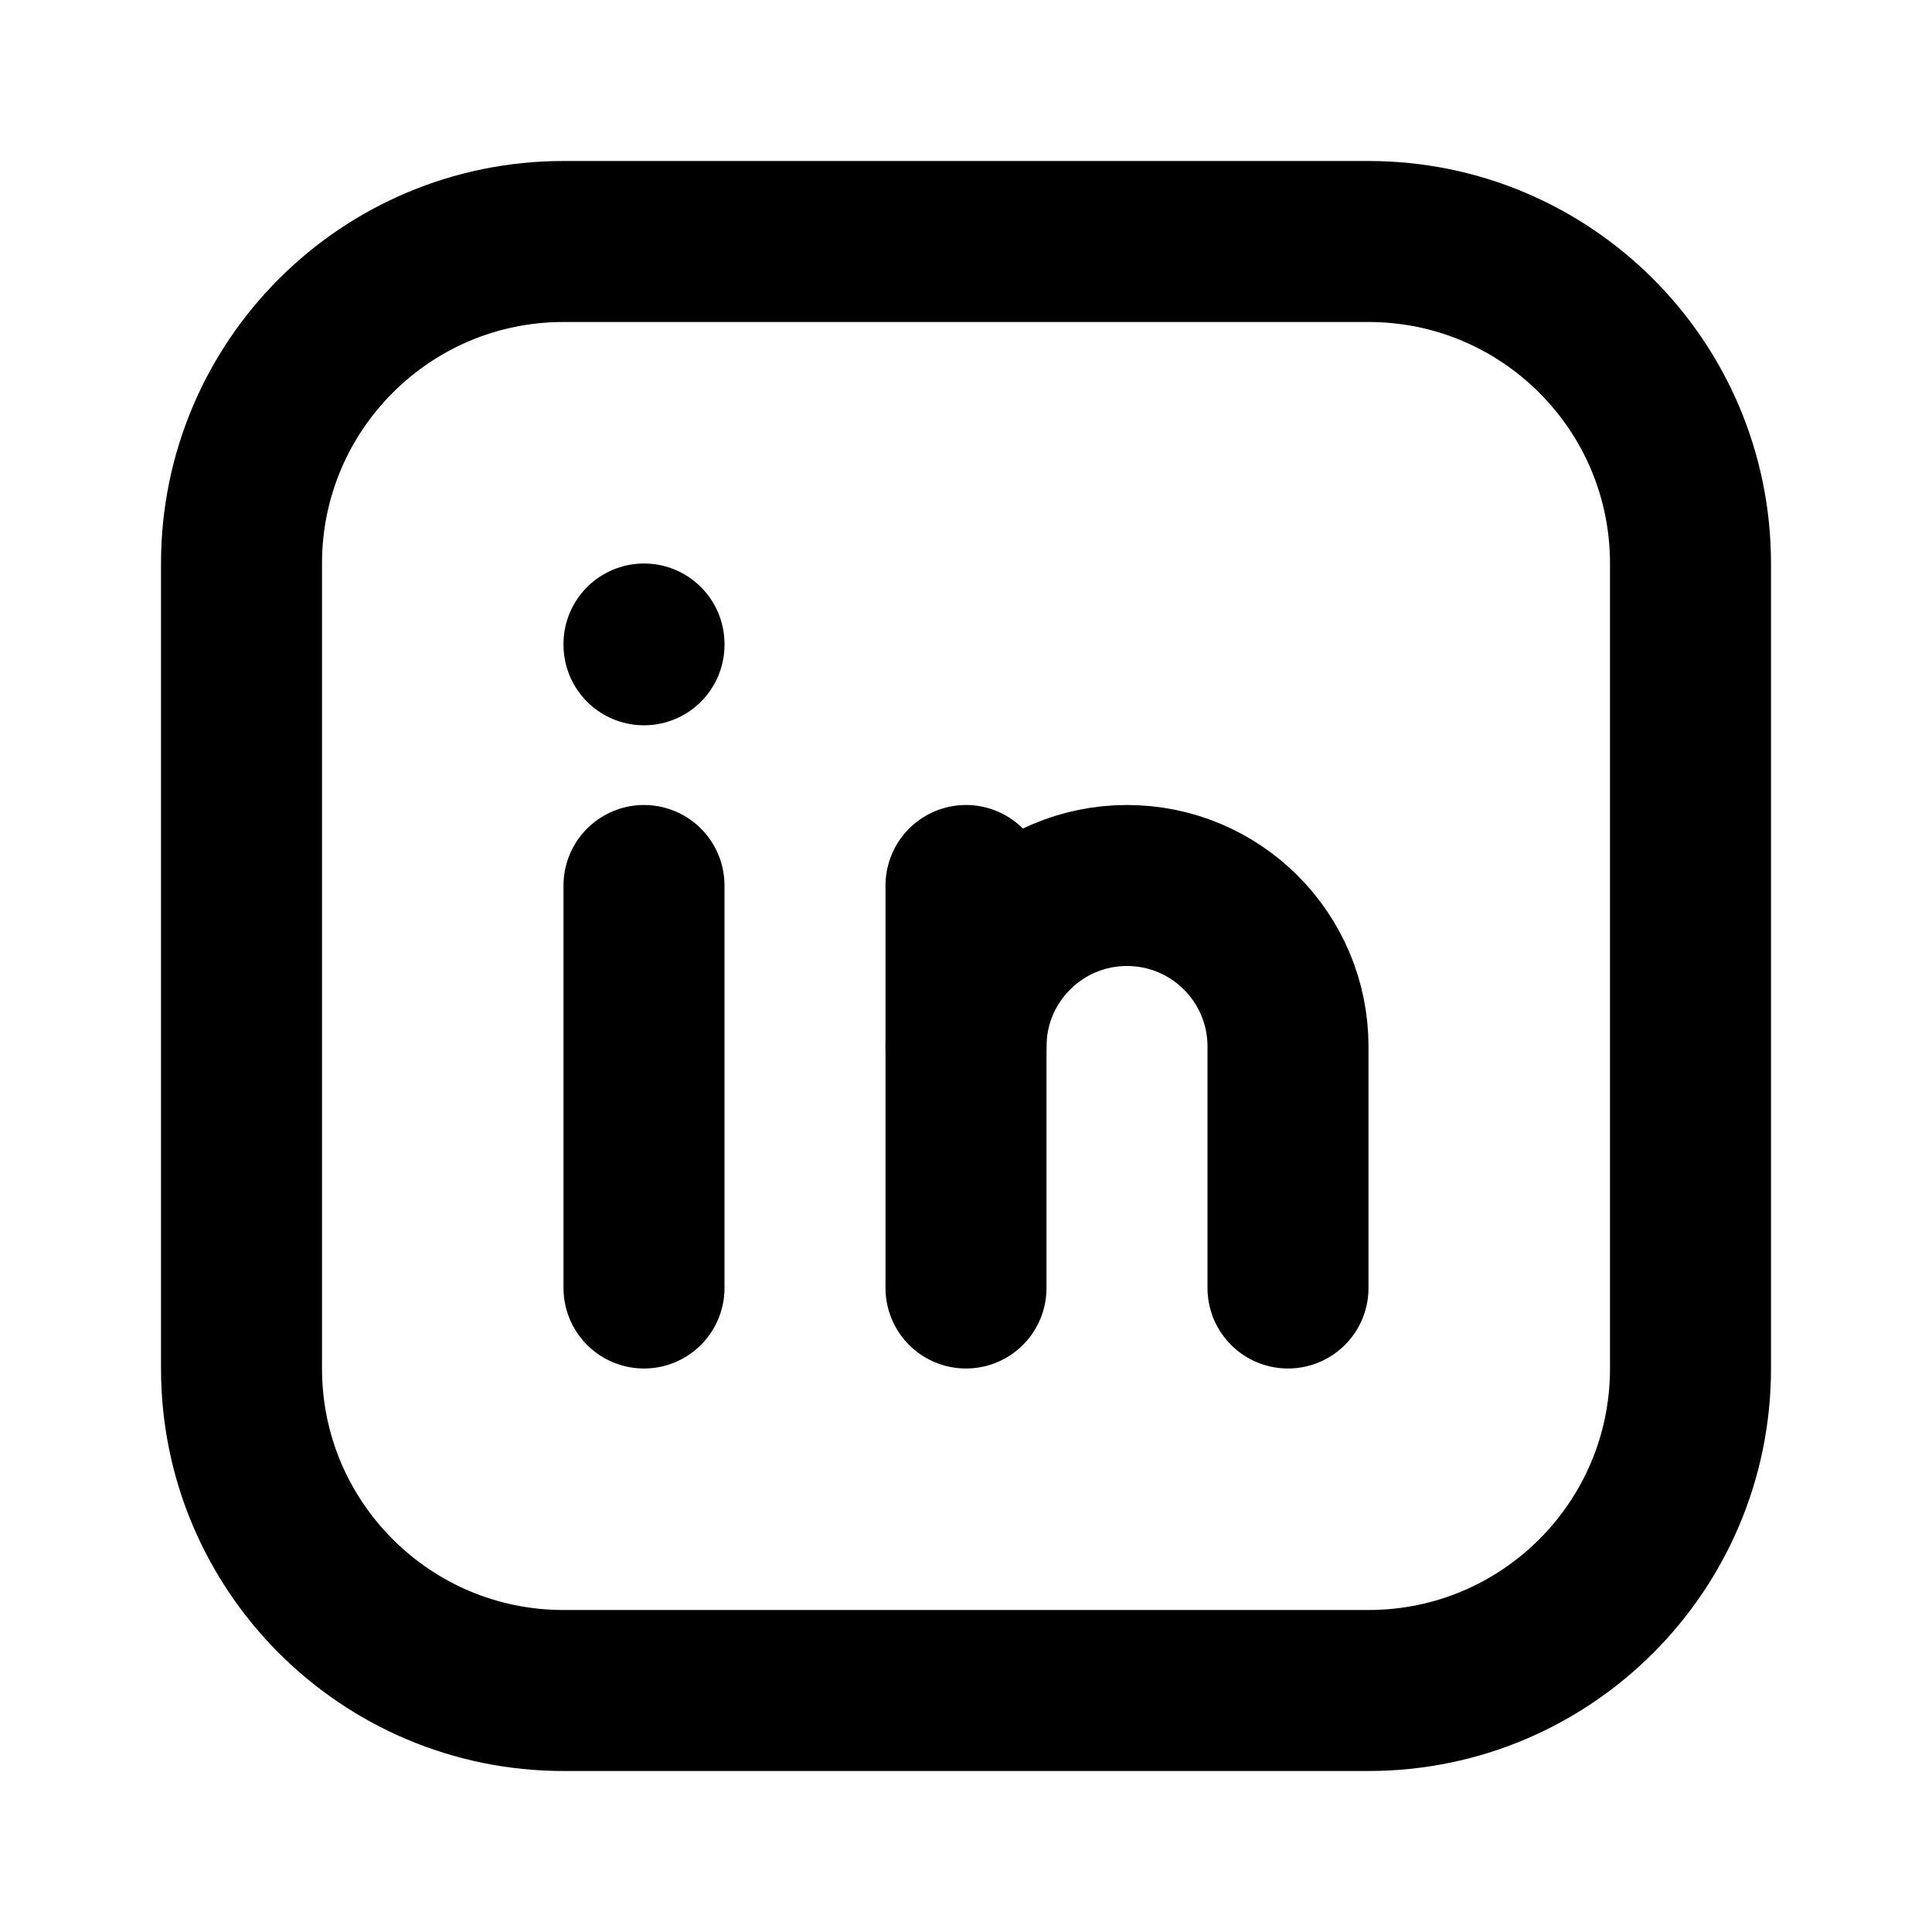
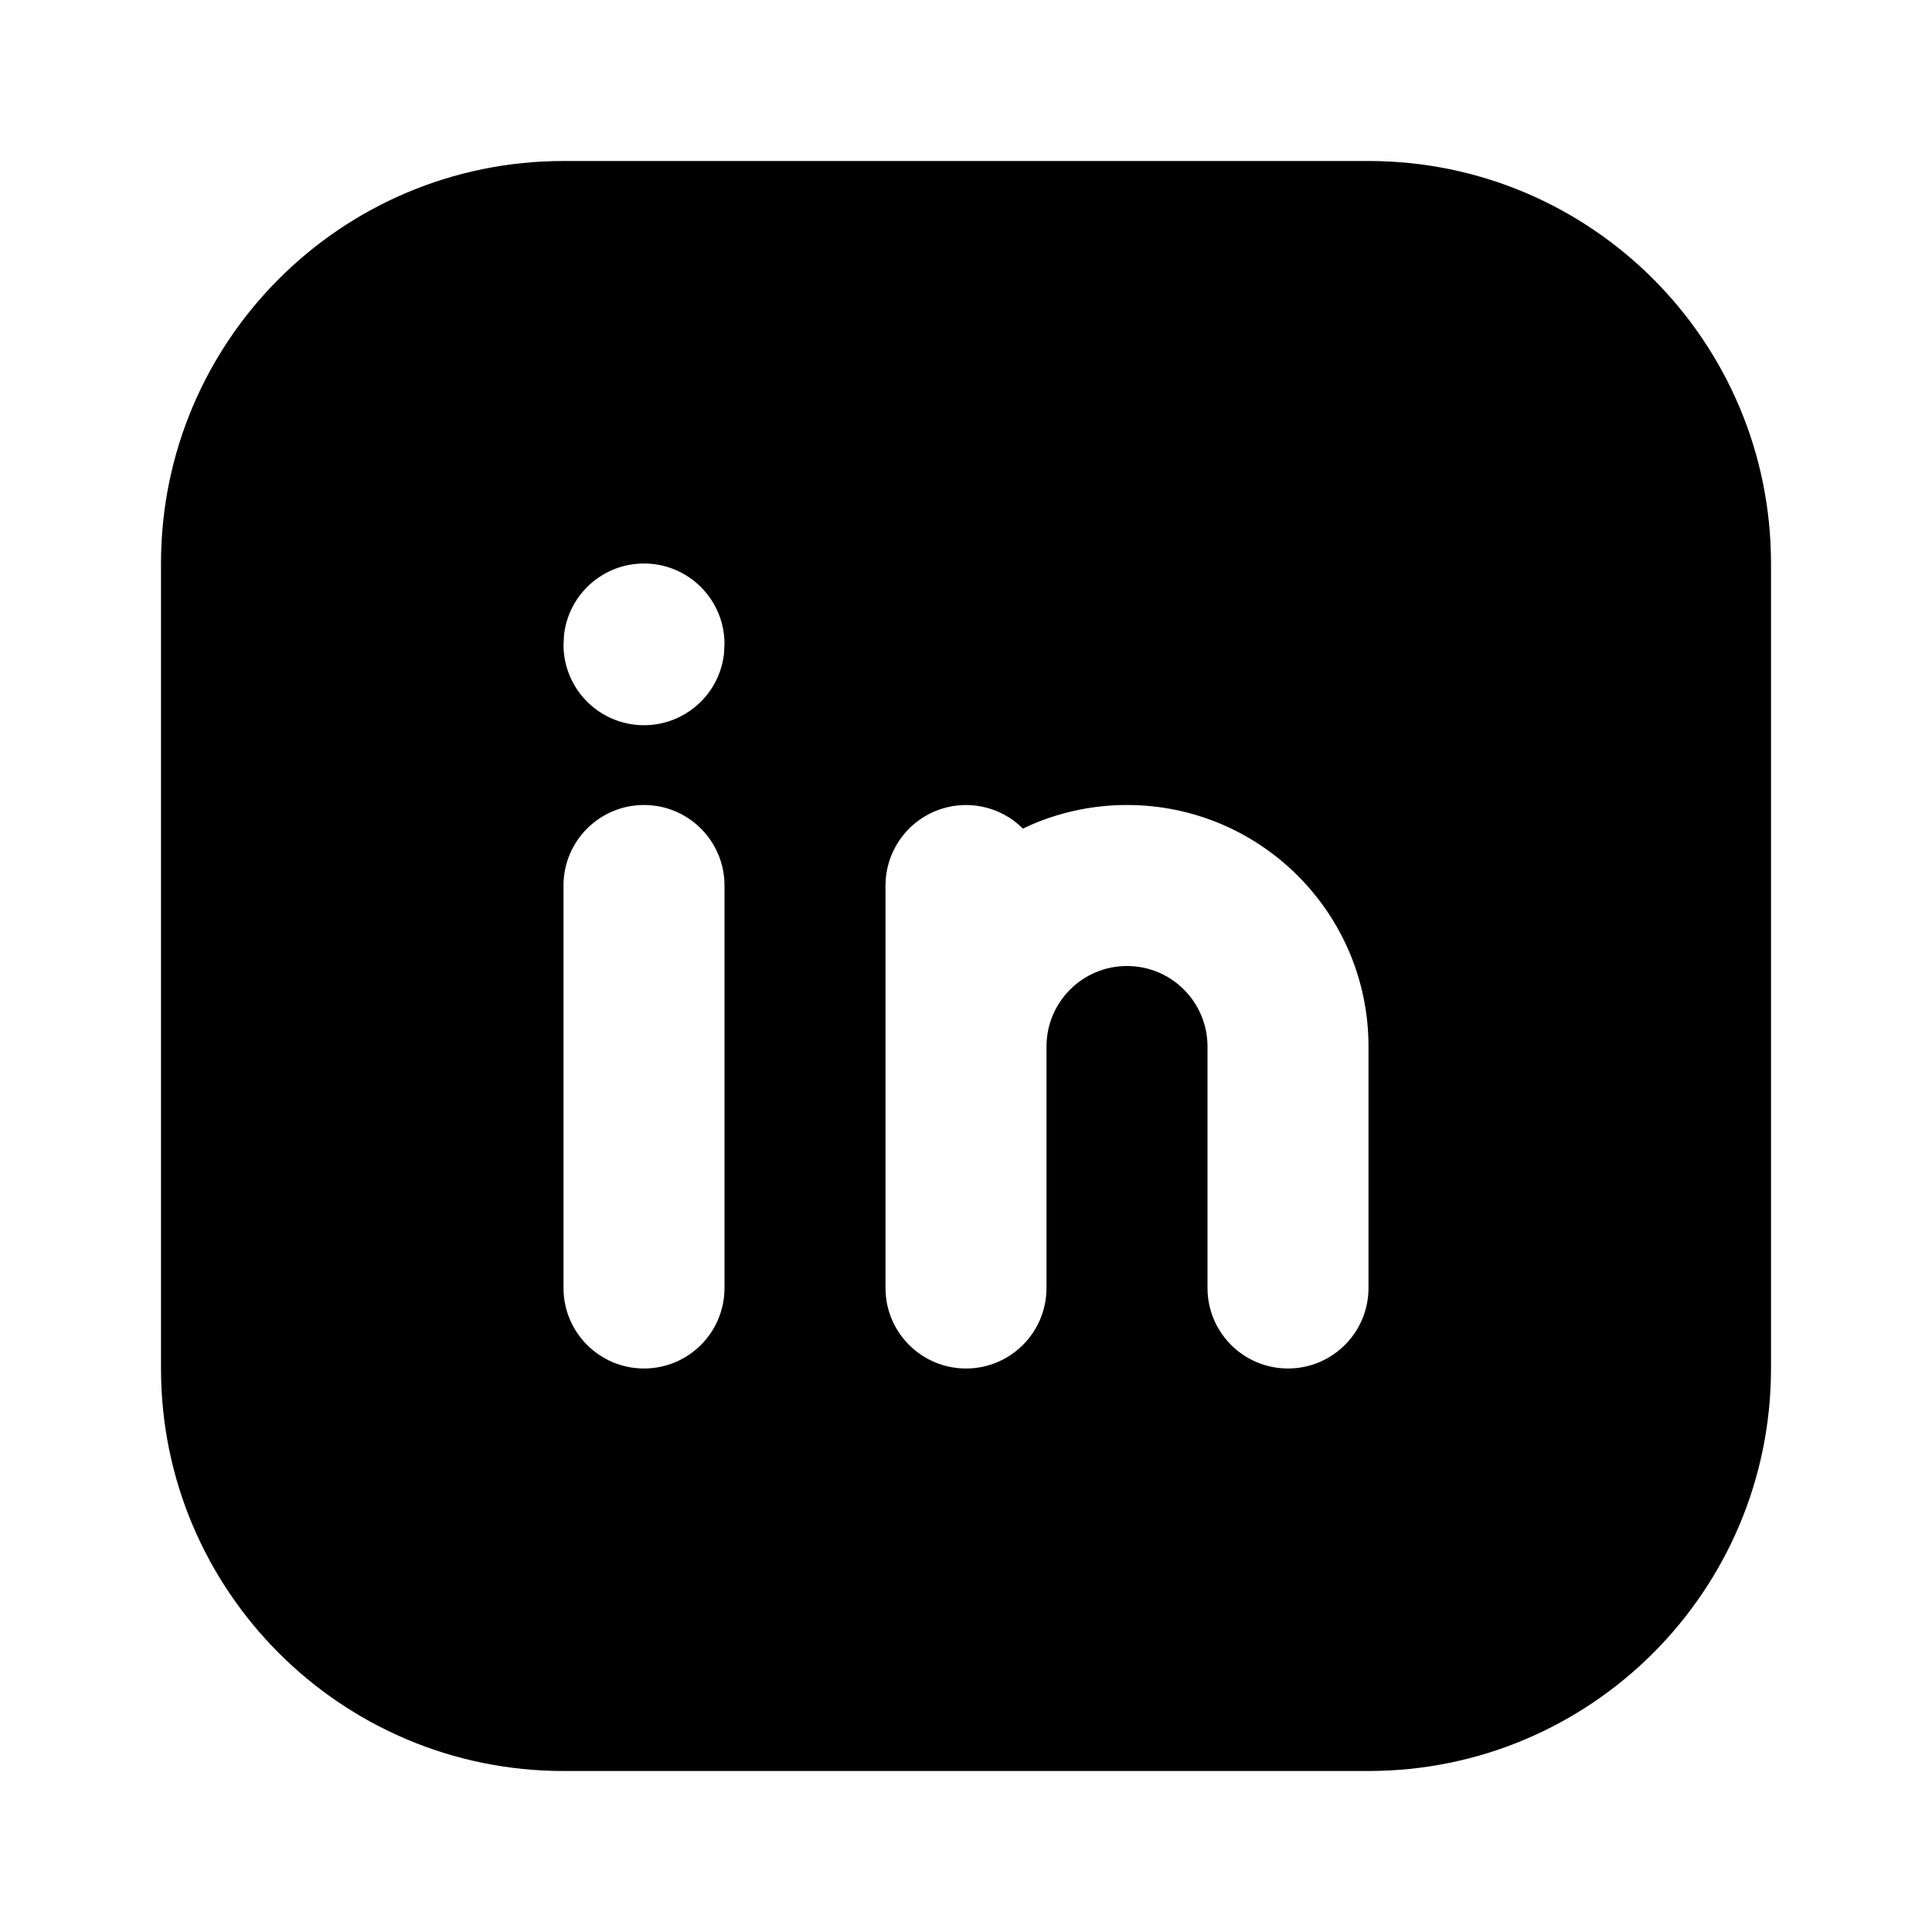
- <svg xmlns="http://www.w3.org/2000/svg" width="24" height="24" viewBox="0 0 24 24" fill="none" stroke="currentColor" stroke-width="2" stroke-linecap="round" stroke-linejoin="round" class="icon icon-tabler icons-tabler-outline icon-tabler-brand-linkedin">
-   <path stroke="none" d="M0 0h24v24H0z" fill="none" />
-   <path d="M8 11v5" />
-   <path d="M8 8v.01" />
-   <path d="M12 16v-5" />
-   <path d="M16 16v-3a2 2 0 1 0 -4 0" />
-   <path d="M3 7a4 4 0 0 1 4 -4h10a4 4 0 0 1 4 4v10a4 4 0 0 1 -4 4h-10a4 4 0 0 1 -4 -4z" />
+ <svg xmlns="http://www.w3.org/2000/svg" width="24" height="24" viewBox="0 0 24 24" fill="currentColor">
+   <path d="M17 2a5 5 0 0 1 5 5v10a5 5 0 0 1 -5 5h-10a5 5 0 0 1 -5 -5v-10a5 5 0 0 1 5 -5zm-9 8a1 1 0 0 0 -1 1v5a1 1 0 0 0 2 0v-5a1 1 0 0 0 -1 -1m6 0a3 3 0 0 0 -1.168 .236l-.125 .057a1 1 0 0 0 -1.707 .707v5a1 1 0 0 0 2 0v-3a1 1 0 0 1 2 0v3a1 1 0 0 0 2 0v-3a3 3 0 0 0 -3 -3m-6 -3a1 1 0 0 0 -.993 .883l-.007 .127a1 1 0 0 0 1.993 .117l.007 -.127a1 1 0 0 0 -1 -1" />
</svg>
